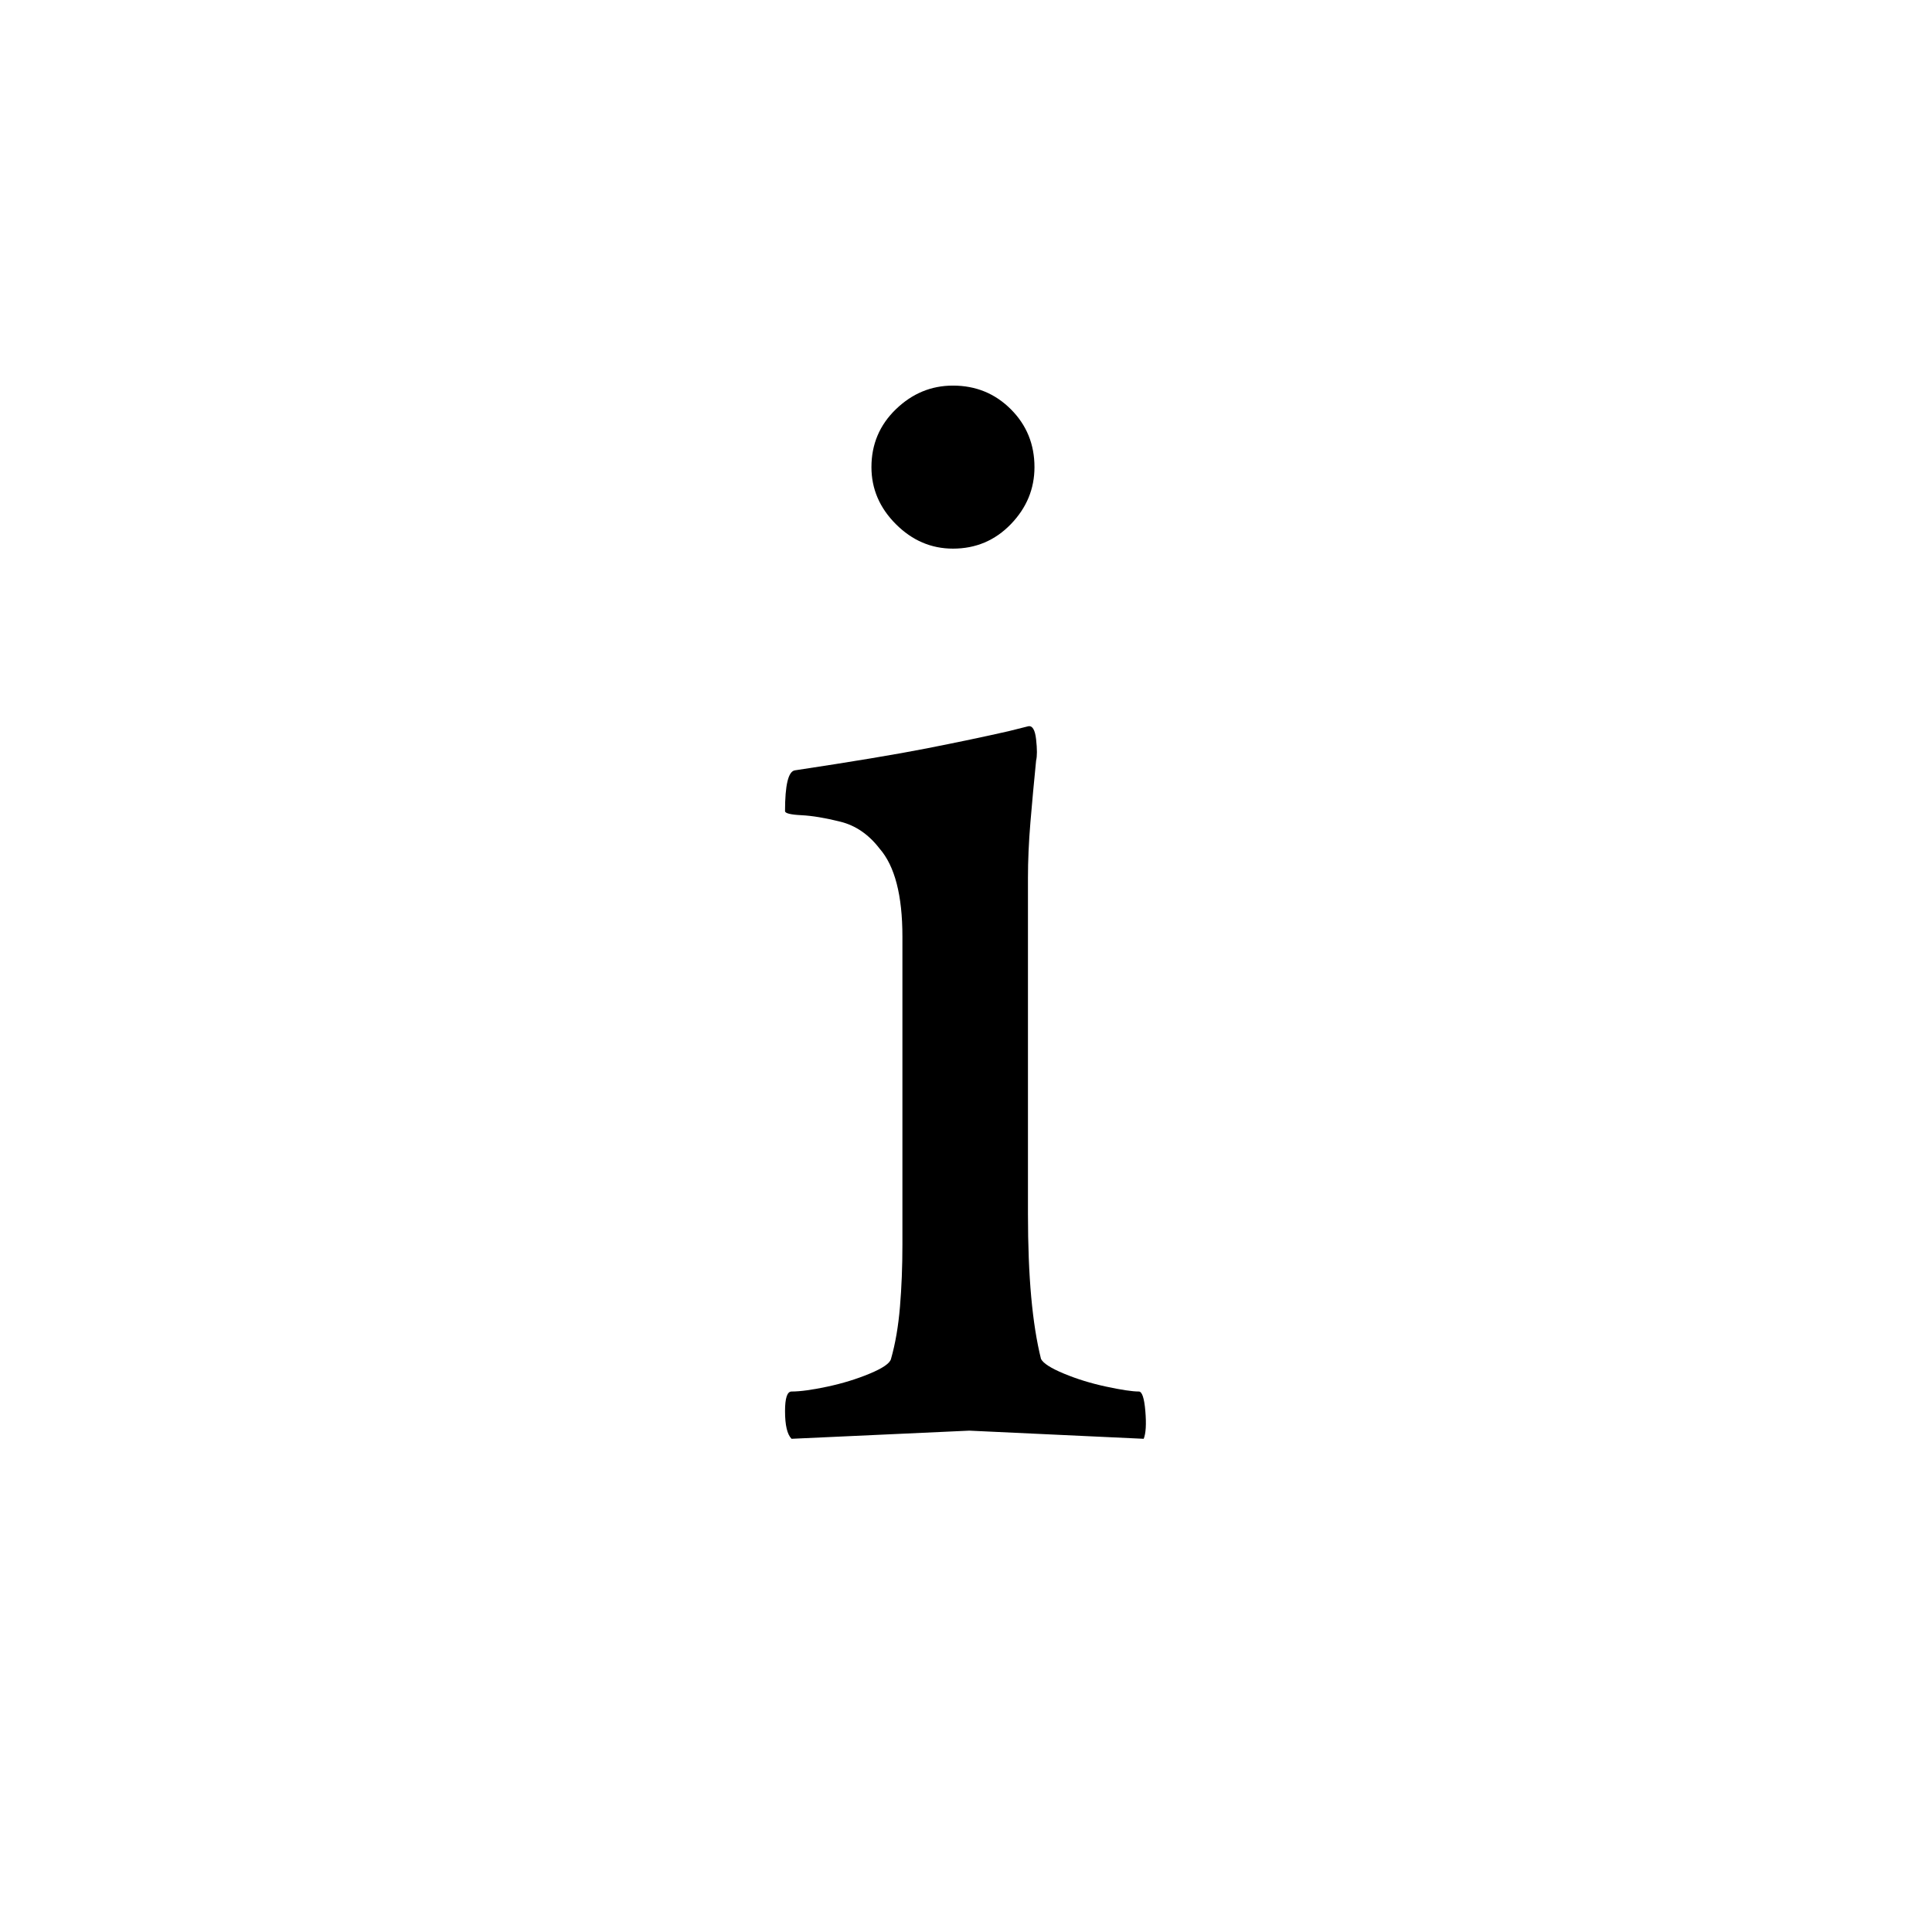
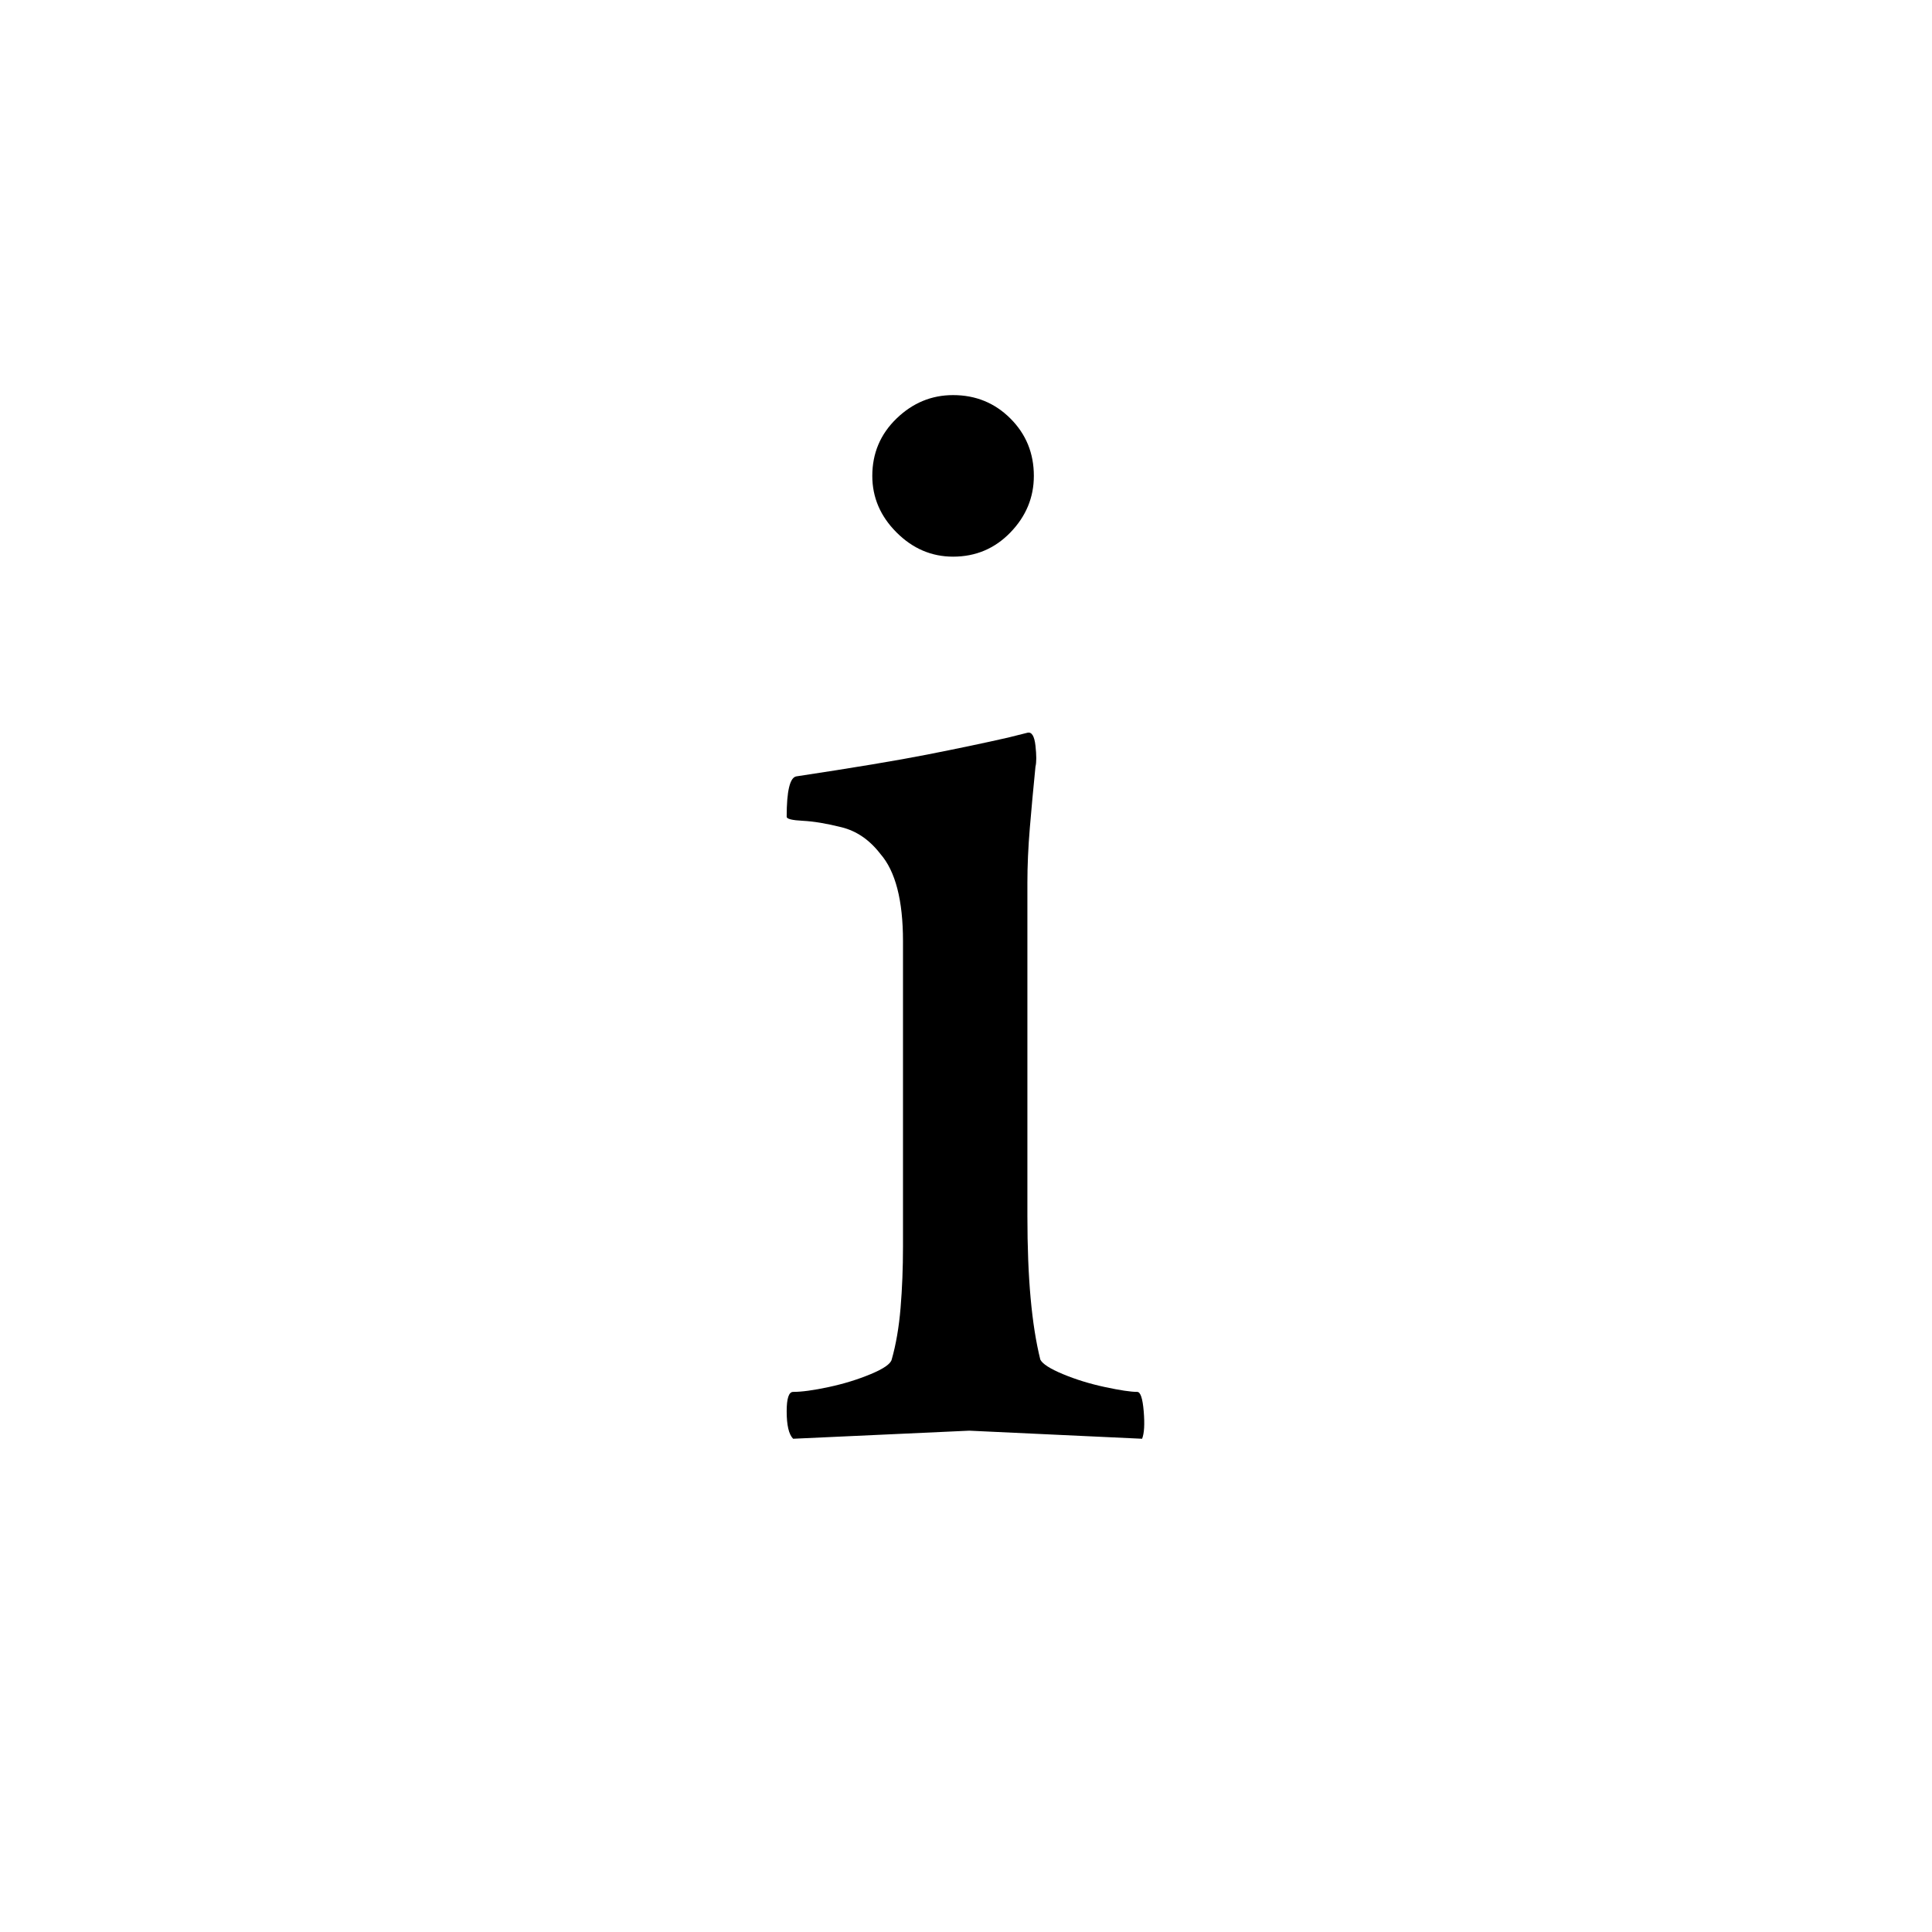
<svg xmlns="http://www.w3.org/2000/svg" height="512" width="512">
  <style>
path { fill: black; fill-rule: nonzero; }
</style>
-   <g transform="translate(8 8) scale(0.4320557) translate(431 861) scale(1 -1)">
+   <g transform="translate(8 8) scale(0.4281398) translate(436.25 868.875) scale(1 -1)">
    <path d="M36,-3 q-4,4,-4,17 q0,12,4,12 q8,0,22,3 q14,3,26,8 q12,5,13,9 q4,14,5.5,32 q1.5,18,1.5,38 l0,189 q0,38,-14,54 q-10,13,-24,16.5 q-14,3.5,-24,4 q-10,0.5,-10,2.5 q0,24,6,25 q53,8,81,13.5 q28,5.5,50,10.5 l12,3 q4,1,5,-8 q1,-9,0,-13 q-2,-20,-3.5,-38 q-1.5,-18,-1.5,-34 l0,-206 q0,-29,2,-51 q2,-22,6,-38 q2,-4,14,-9 q12,-5,26,-8 q14,-3,20,-3 q3,0,4,-12 q1,-12,-1,-17 l-107,5 l-109,-5 z M135,543 q-20,0,-35,15 q-15,15,-15,35 q0,21,15,35.5 q15,14.5,35,14.5 q21,0,35.5,-14.5 q14.5,-14.5,14.5,-35.5 q0,-20,-14.5,-35 q-14.5,-15,-35.5,-15 z" />
  </g>
</svg>
